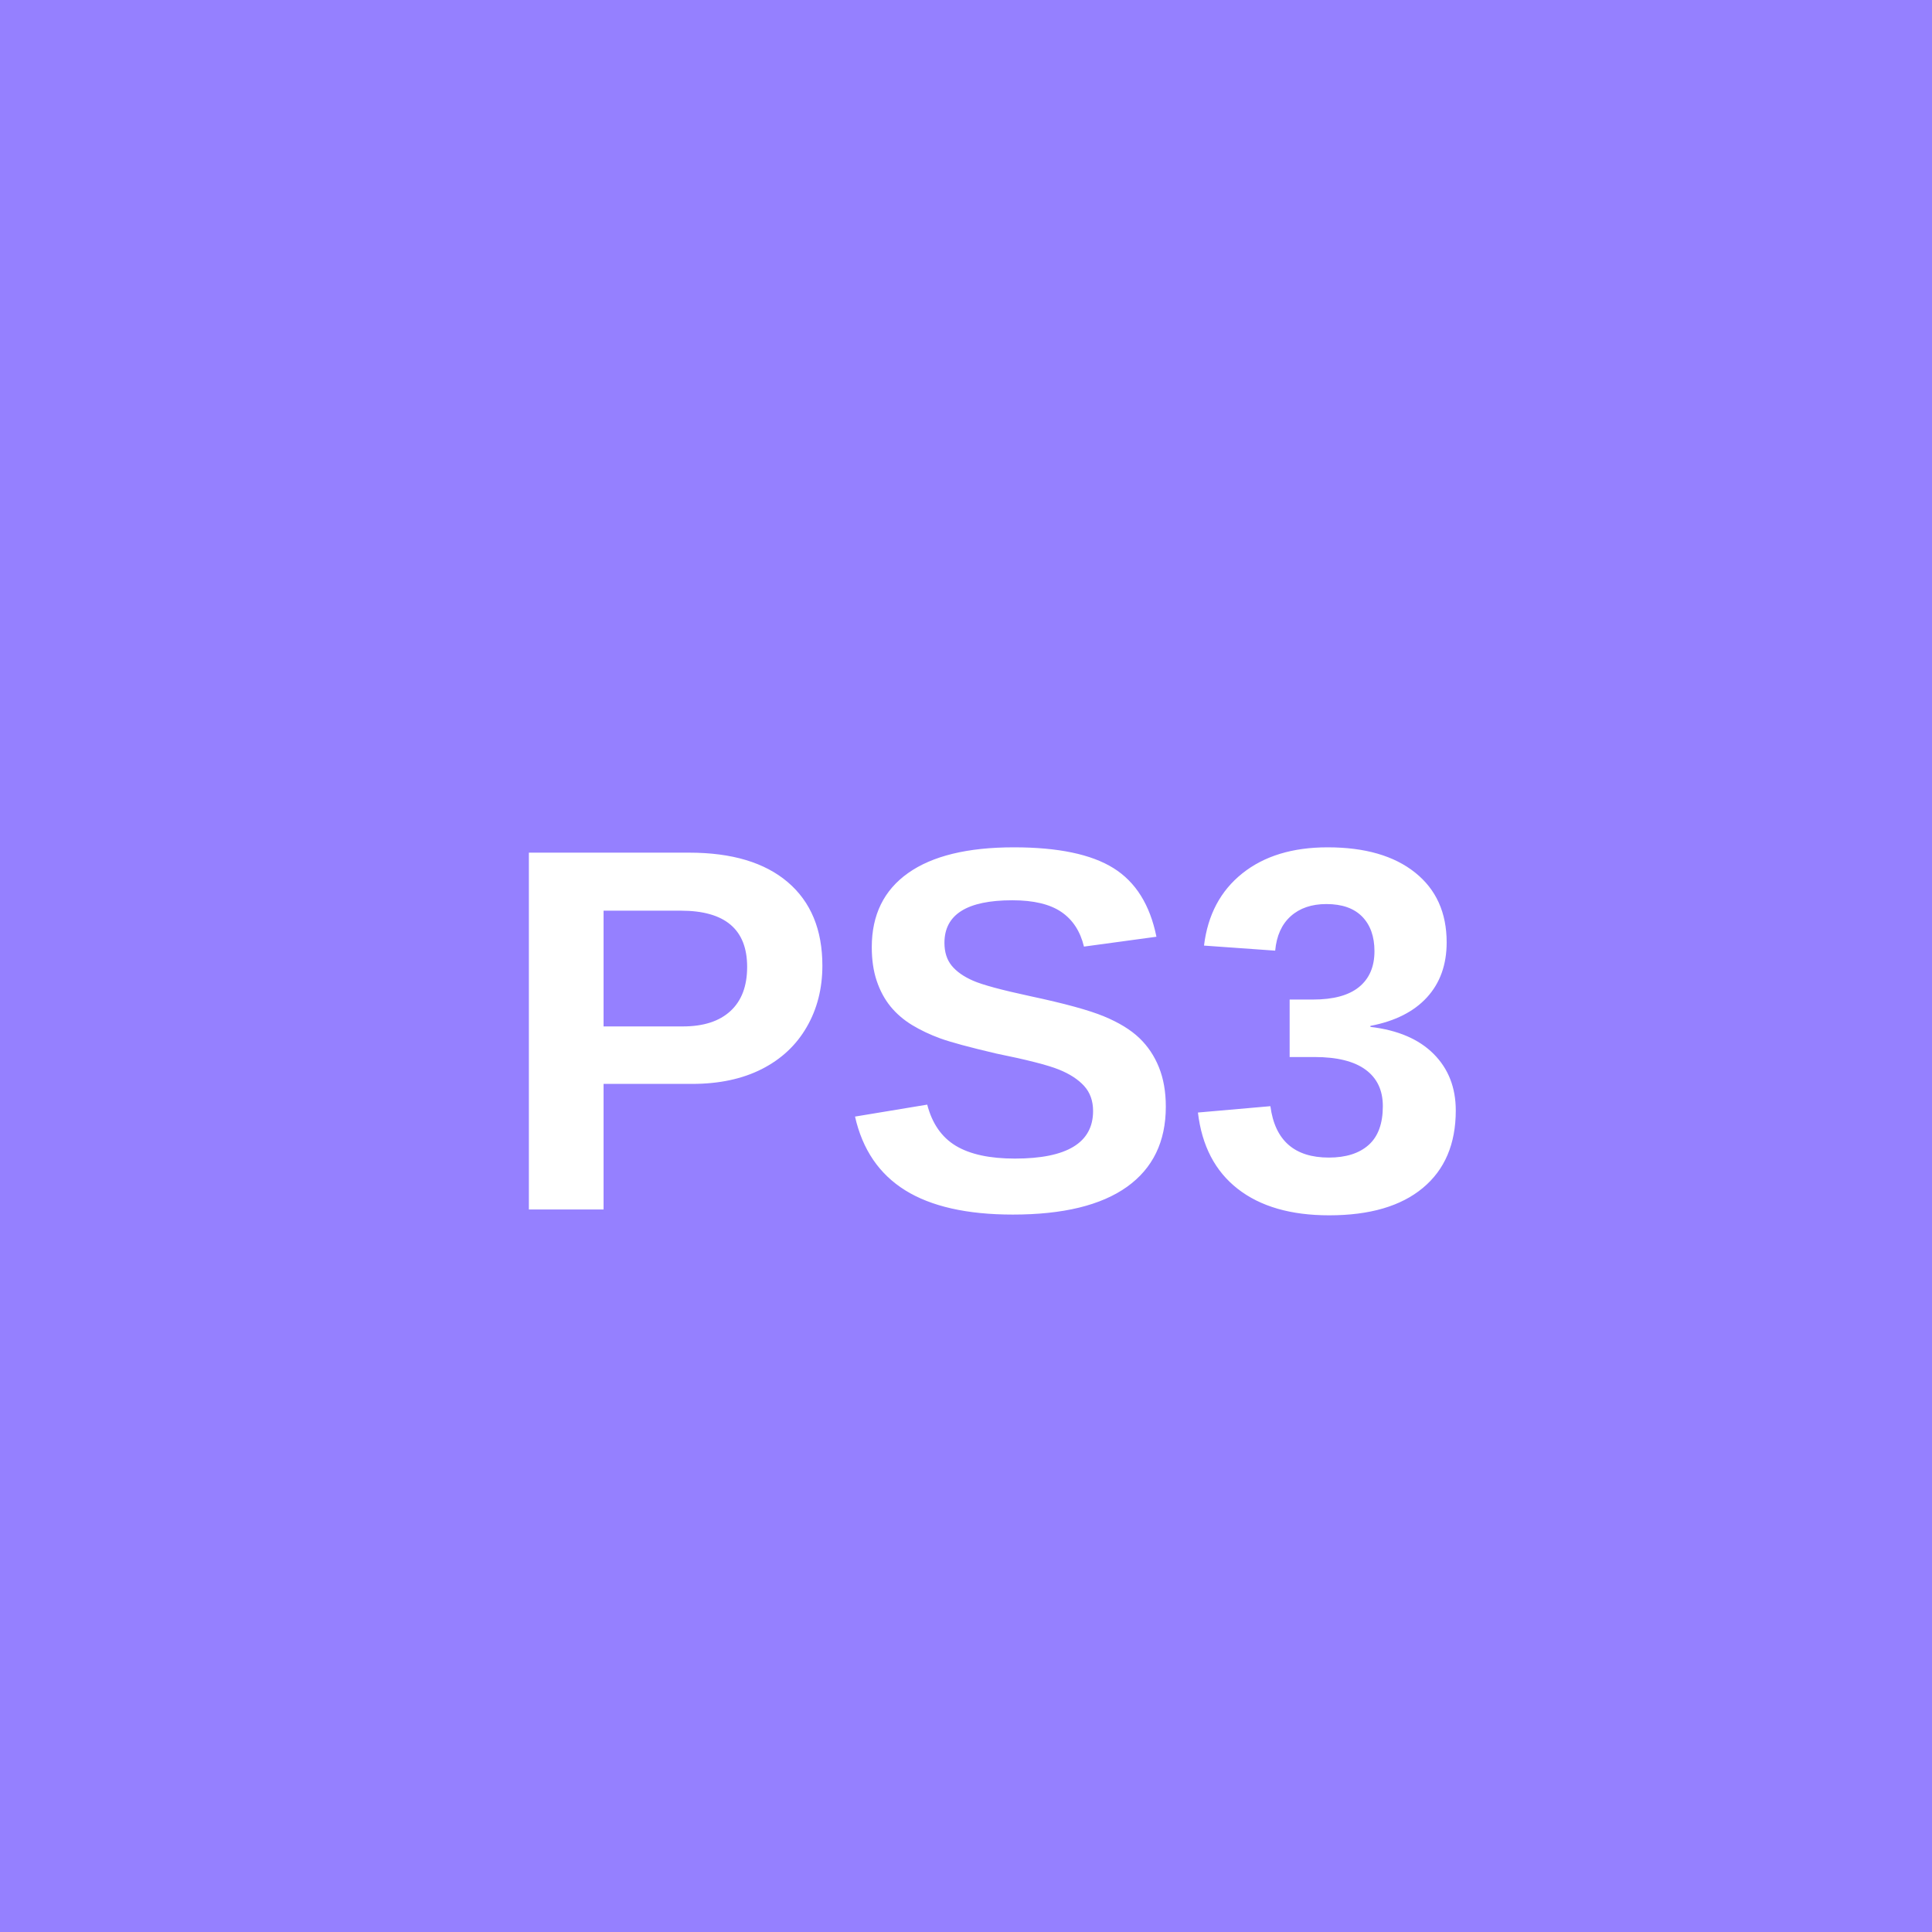
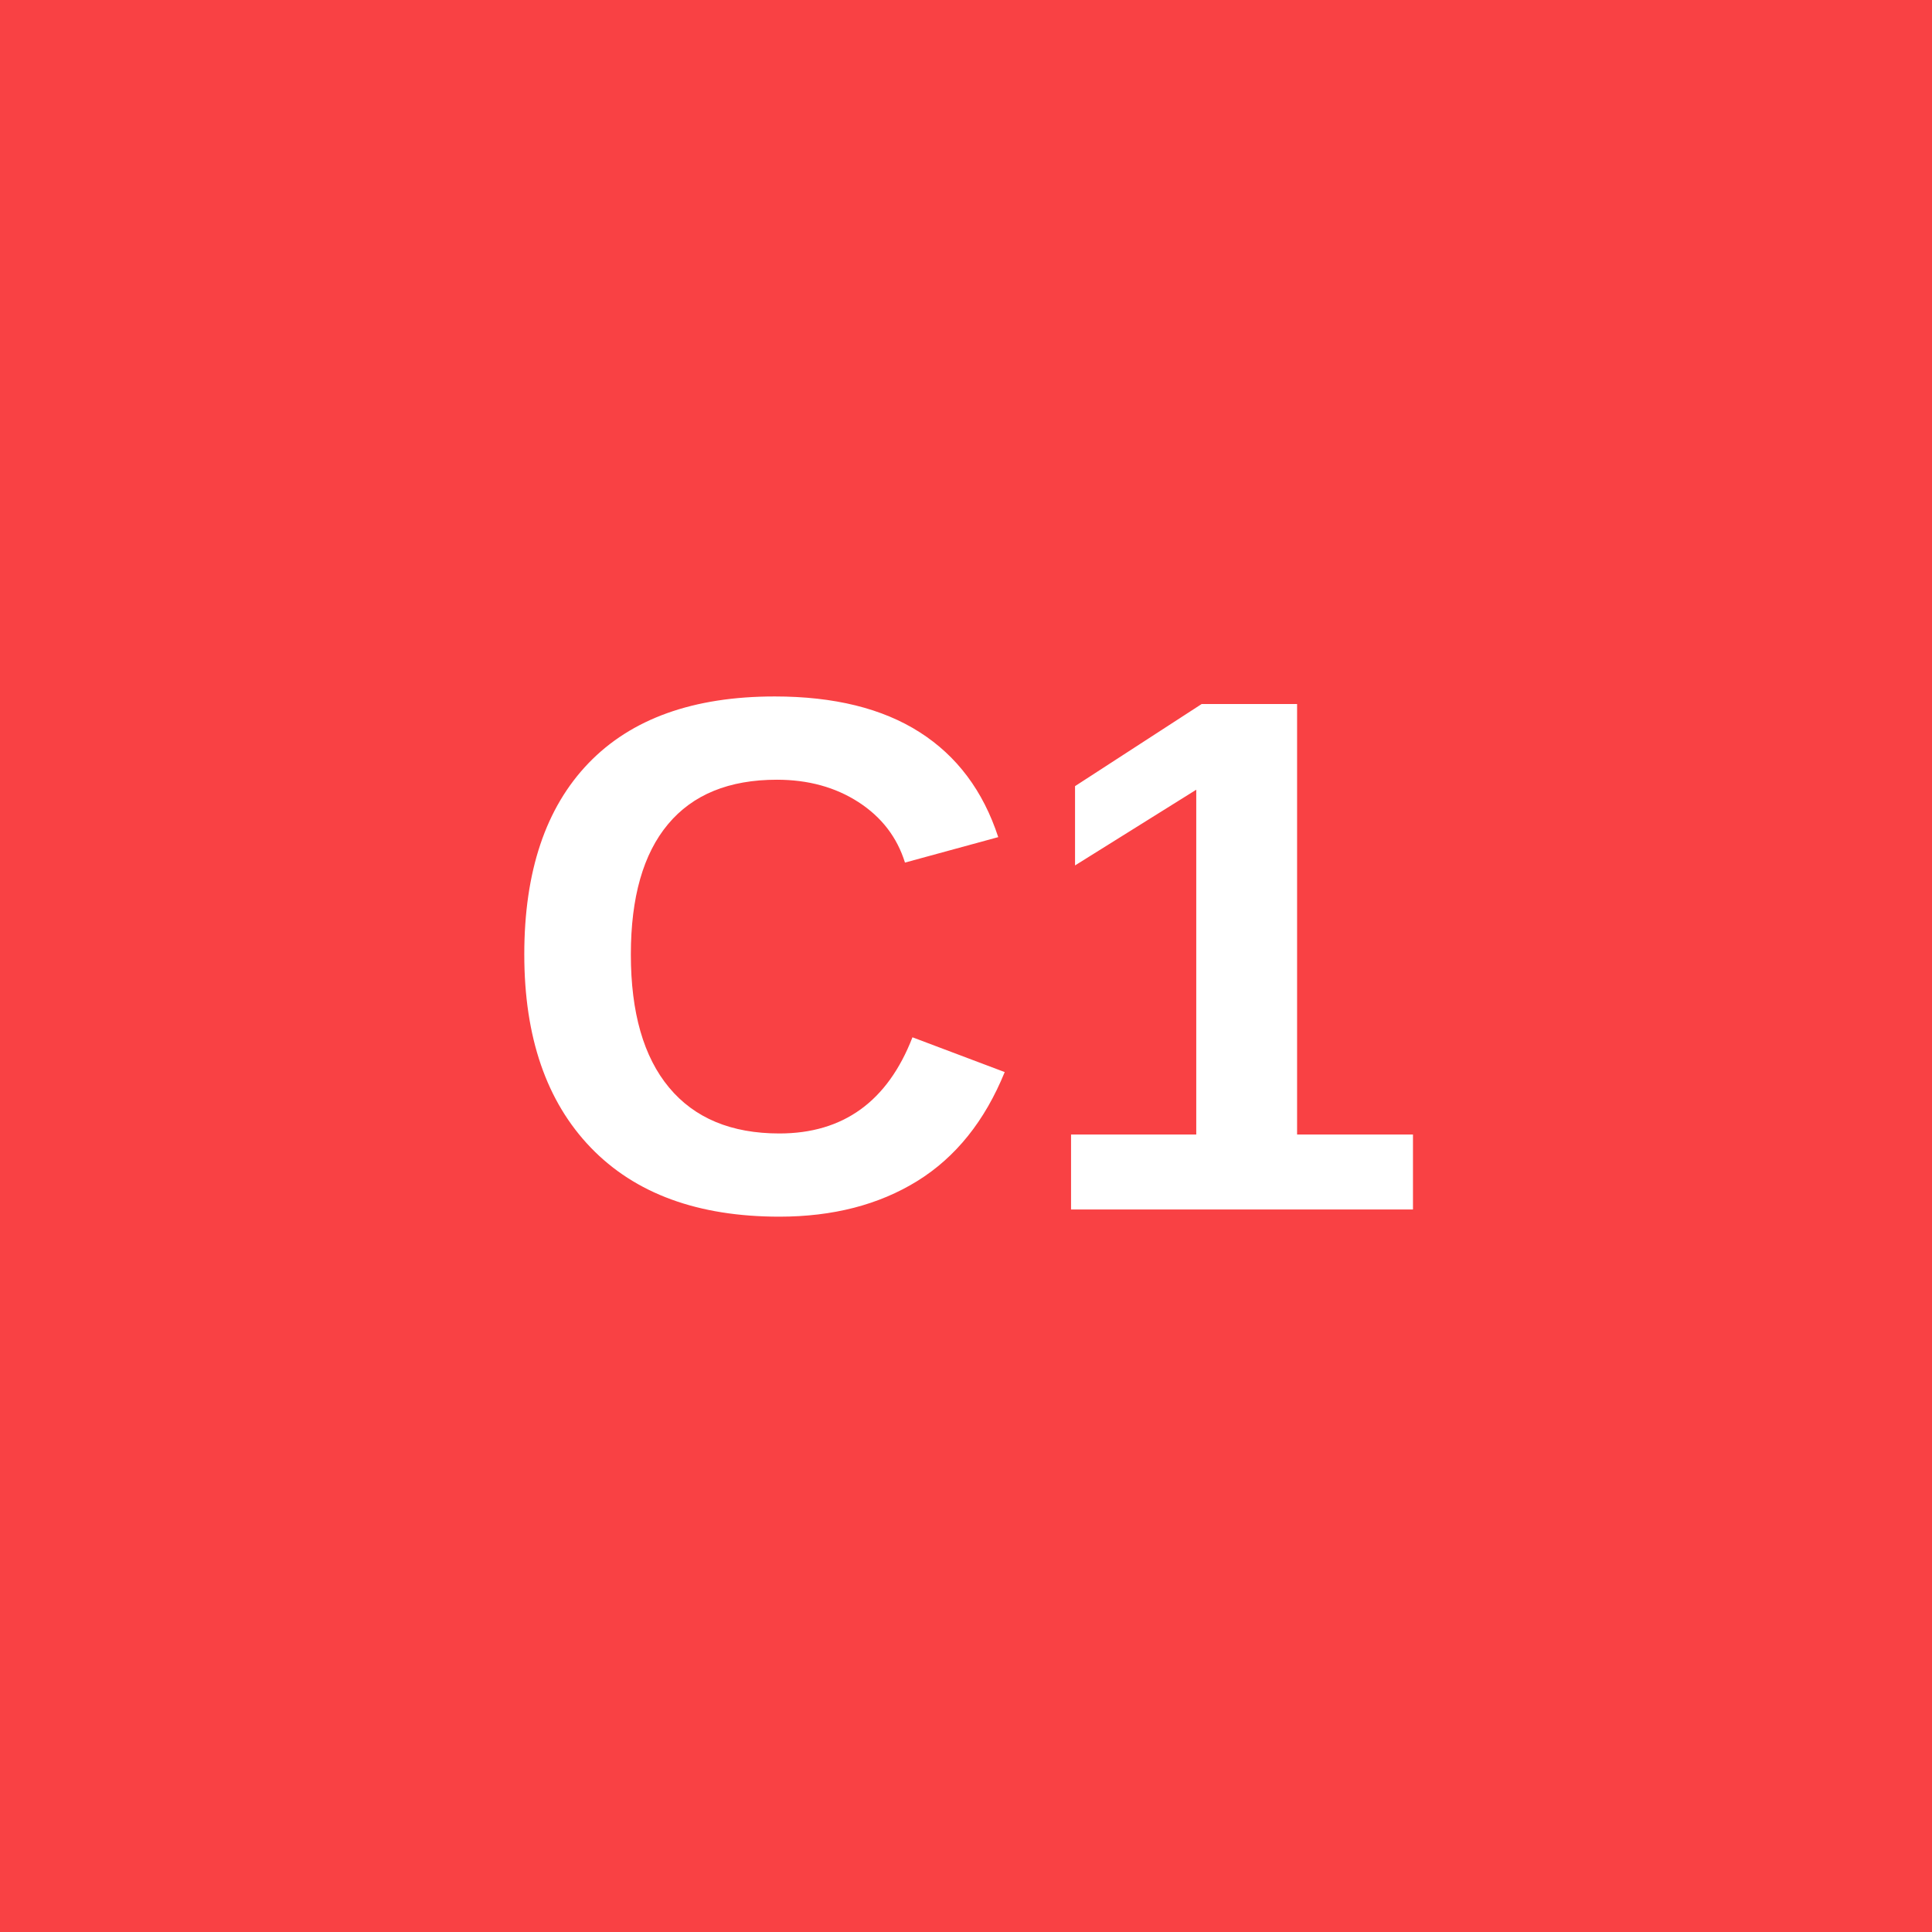
<svg xmlns="http://www.w3.org/2000/svg" version="1.1" id="Calque_1" x="0px" y="0px" viewBox="0 0 447 447" style="enable-background:new 0 0 447 447;" xml:space="preserve">
  <style type="text/css">
- 	.st0{fill-rule:evenodd;clip-rule:evenodd;fill:#9580ff;}
+ 	.st0{fill-rule:evenodd;clip-rule:evenodd;fill:#F94144;}
	.st1{fill:#FFFFFF;}
	.st2{font-family:Arial;}
- 	.st3{font-size:120px; font-weight: 600;}
+ 	.st3{font-size:170px; font-weight: 600;}
</style>
  <rect class="st0" width="447" height="447" />
-   <text transform="matrix(1 0 0 1 114.3328 279.8396)" class="st1 st2 st3">PS3</text>
+   <text transform="matrix(1 0 0 1 114.3328 279.8396)" class="st1 st2 st3">C1</text>
</svg>
